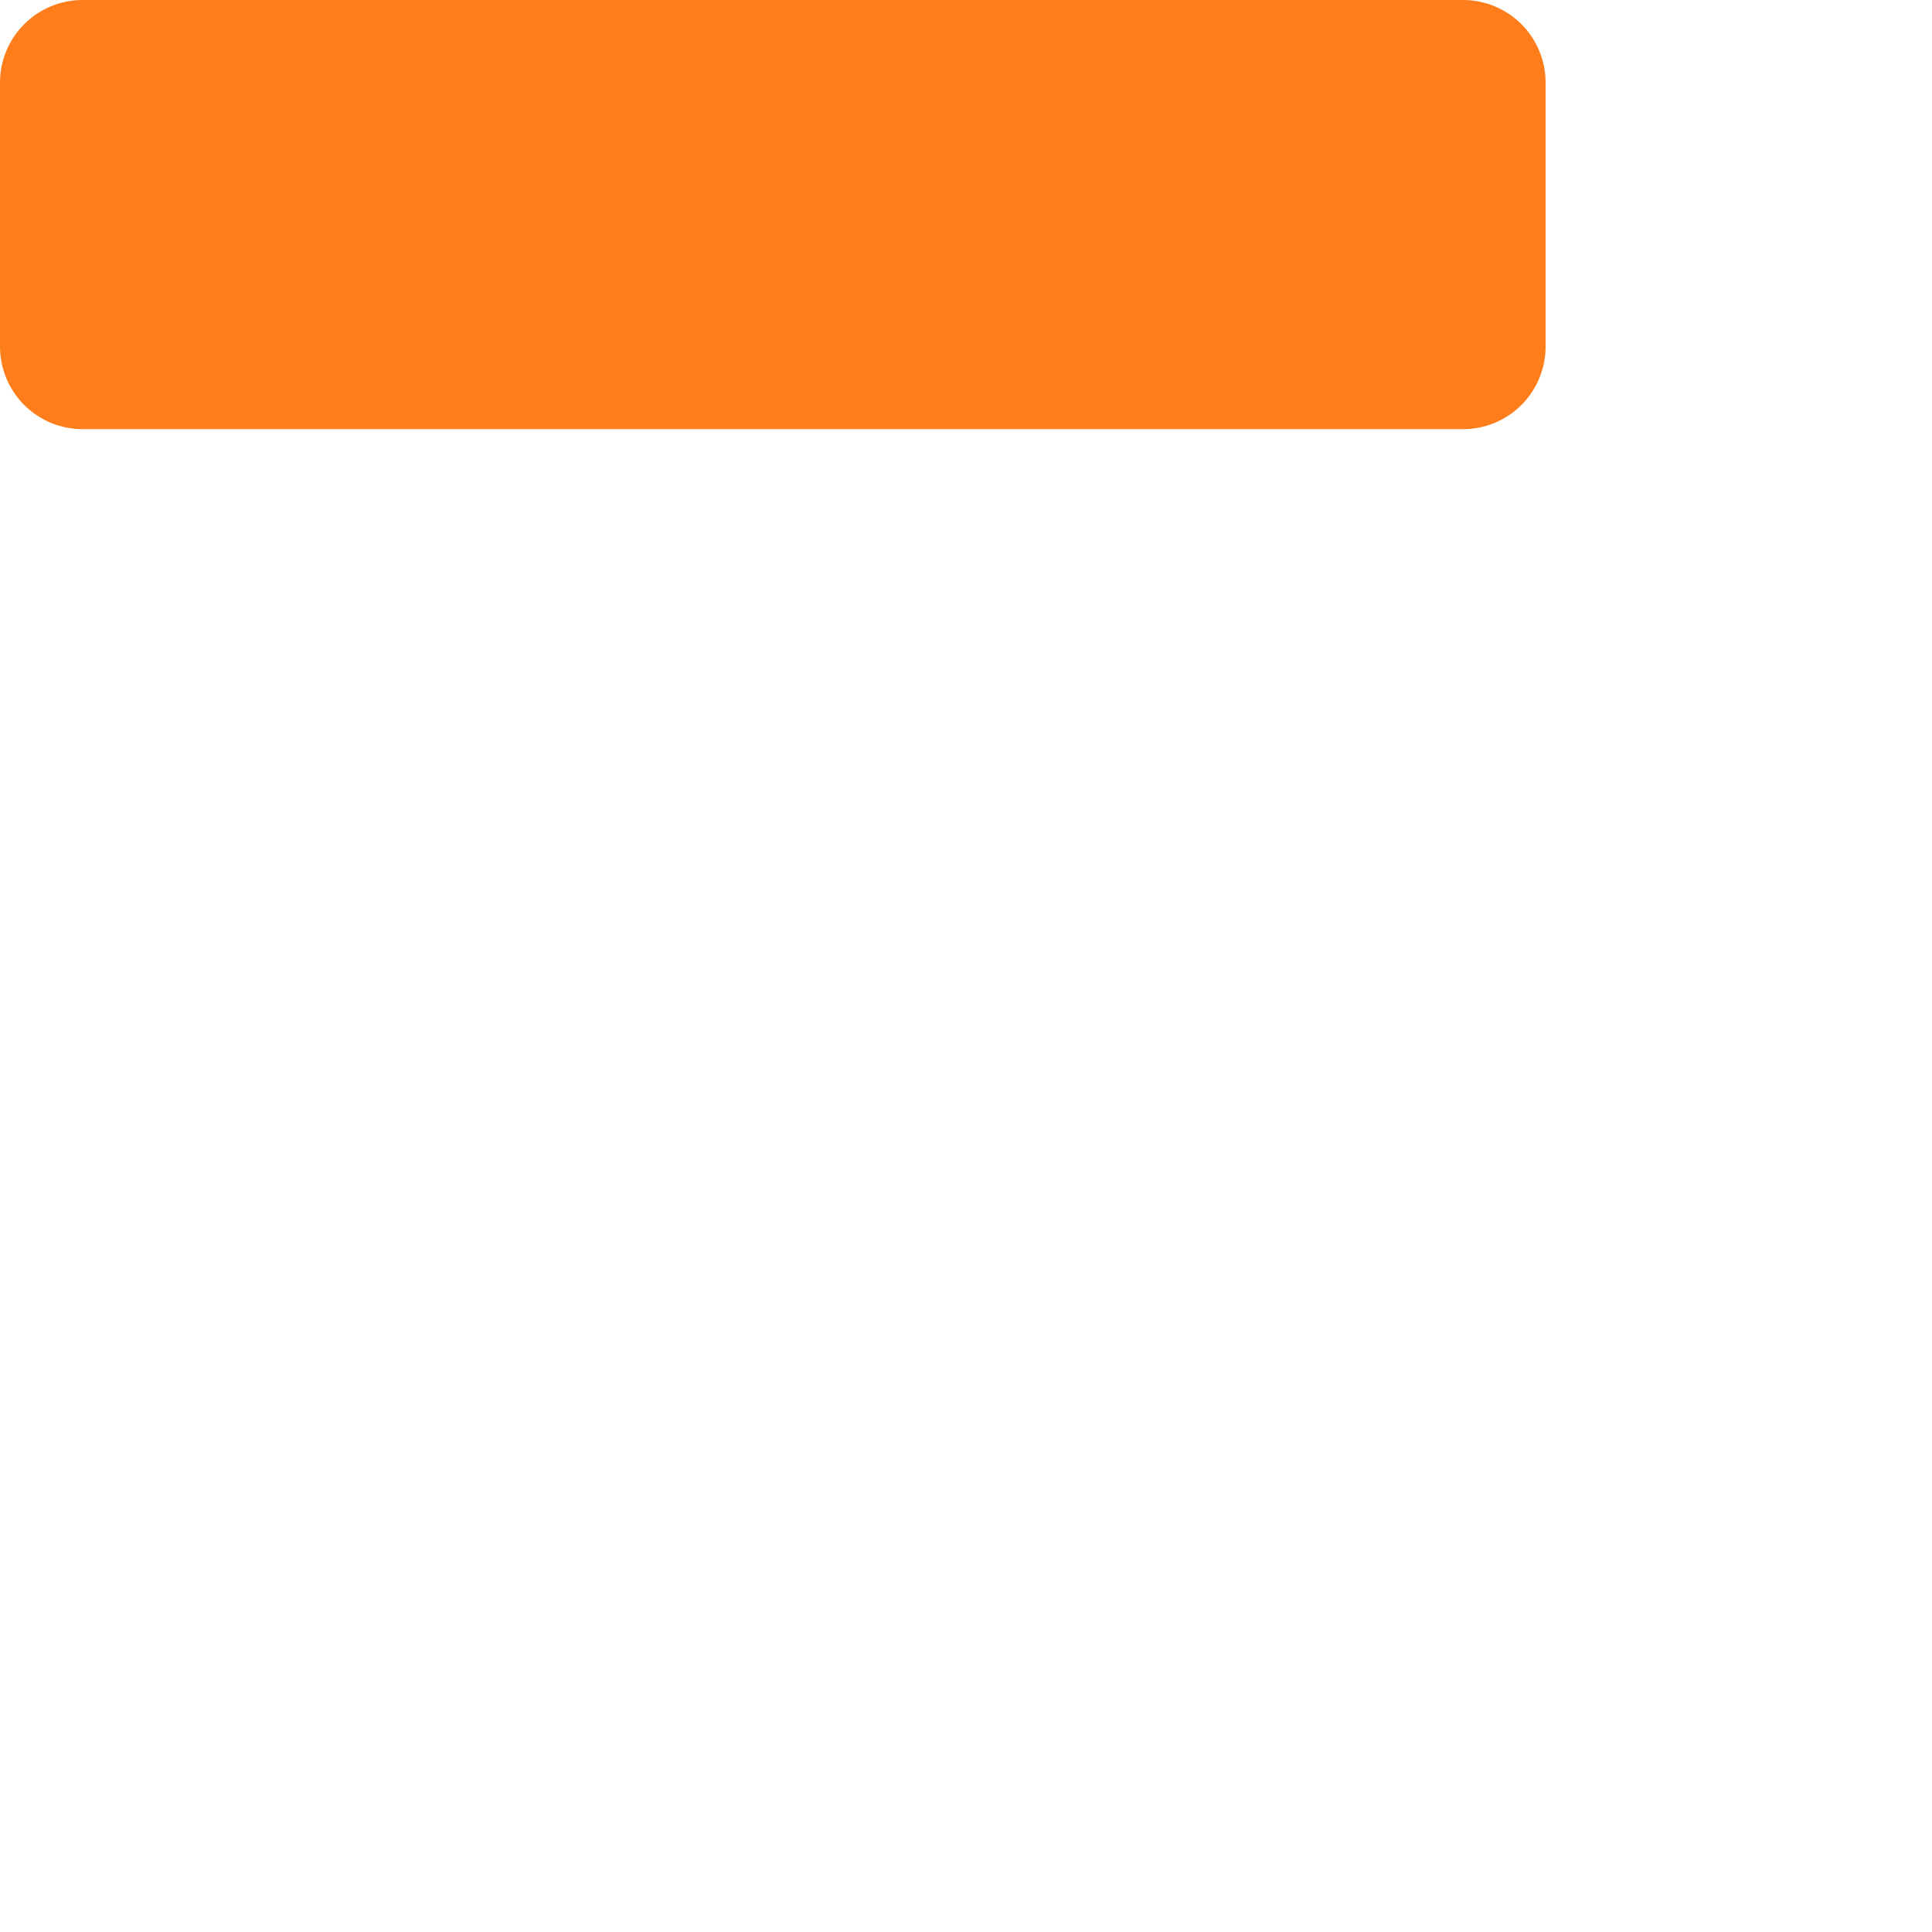
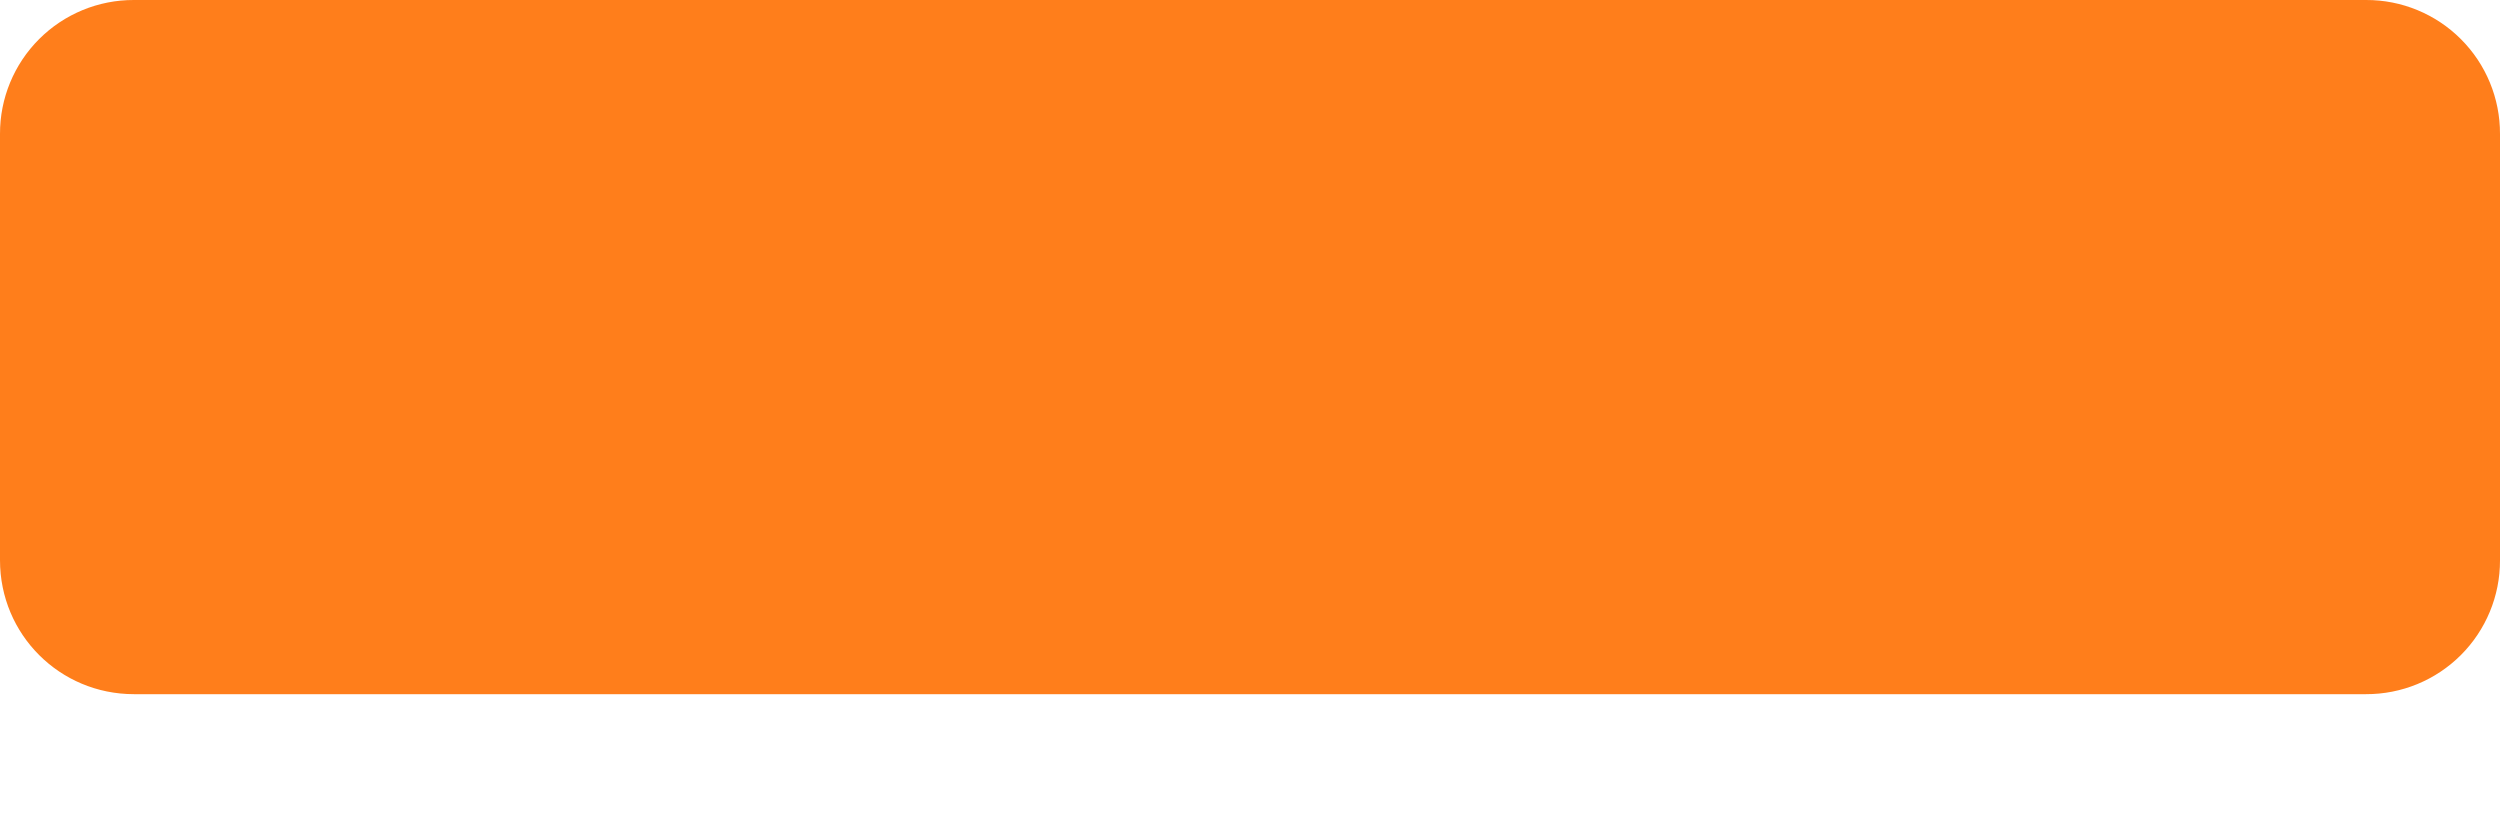
- <svg xmlns="http://www.w3.org/2000/svg" xmlns:xlink="http://www.w3.org/1999/xlink" width="15" height="15">
+ <svg xmlns="http://www.w3.org/2000/svg" xmlns:xlink="http://www.w3.org/1999/xlink" width="12" height="4">
  <defs>
    <path d="M11.357 3.332A.641.641 0 0 0 12 2.69V.643A.641.641 0 0 0 11.357 0H.643A.641.641 0 0 0 0 .643v2.046c0 .357.287.643.643.643h10.714Z" id="a" />
  </defs>
  <use fill="#FF7E1B" fill-rule="nonzero" xlink:href="#a" />
</svg>
